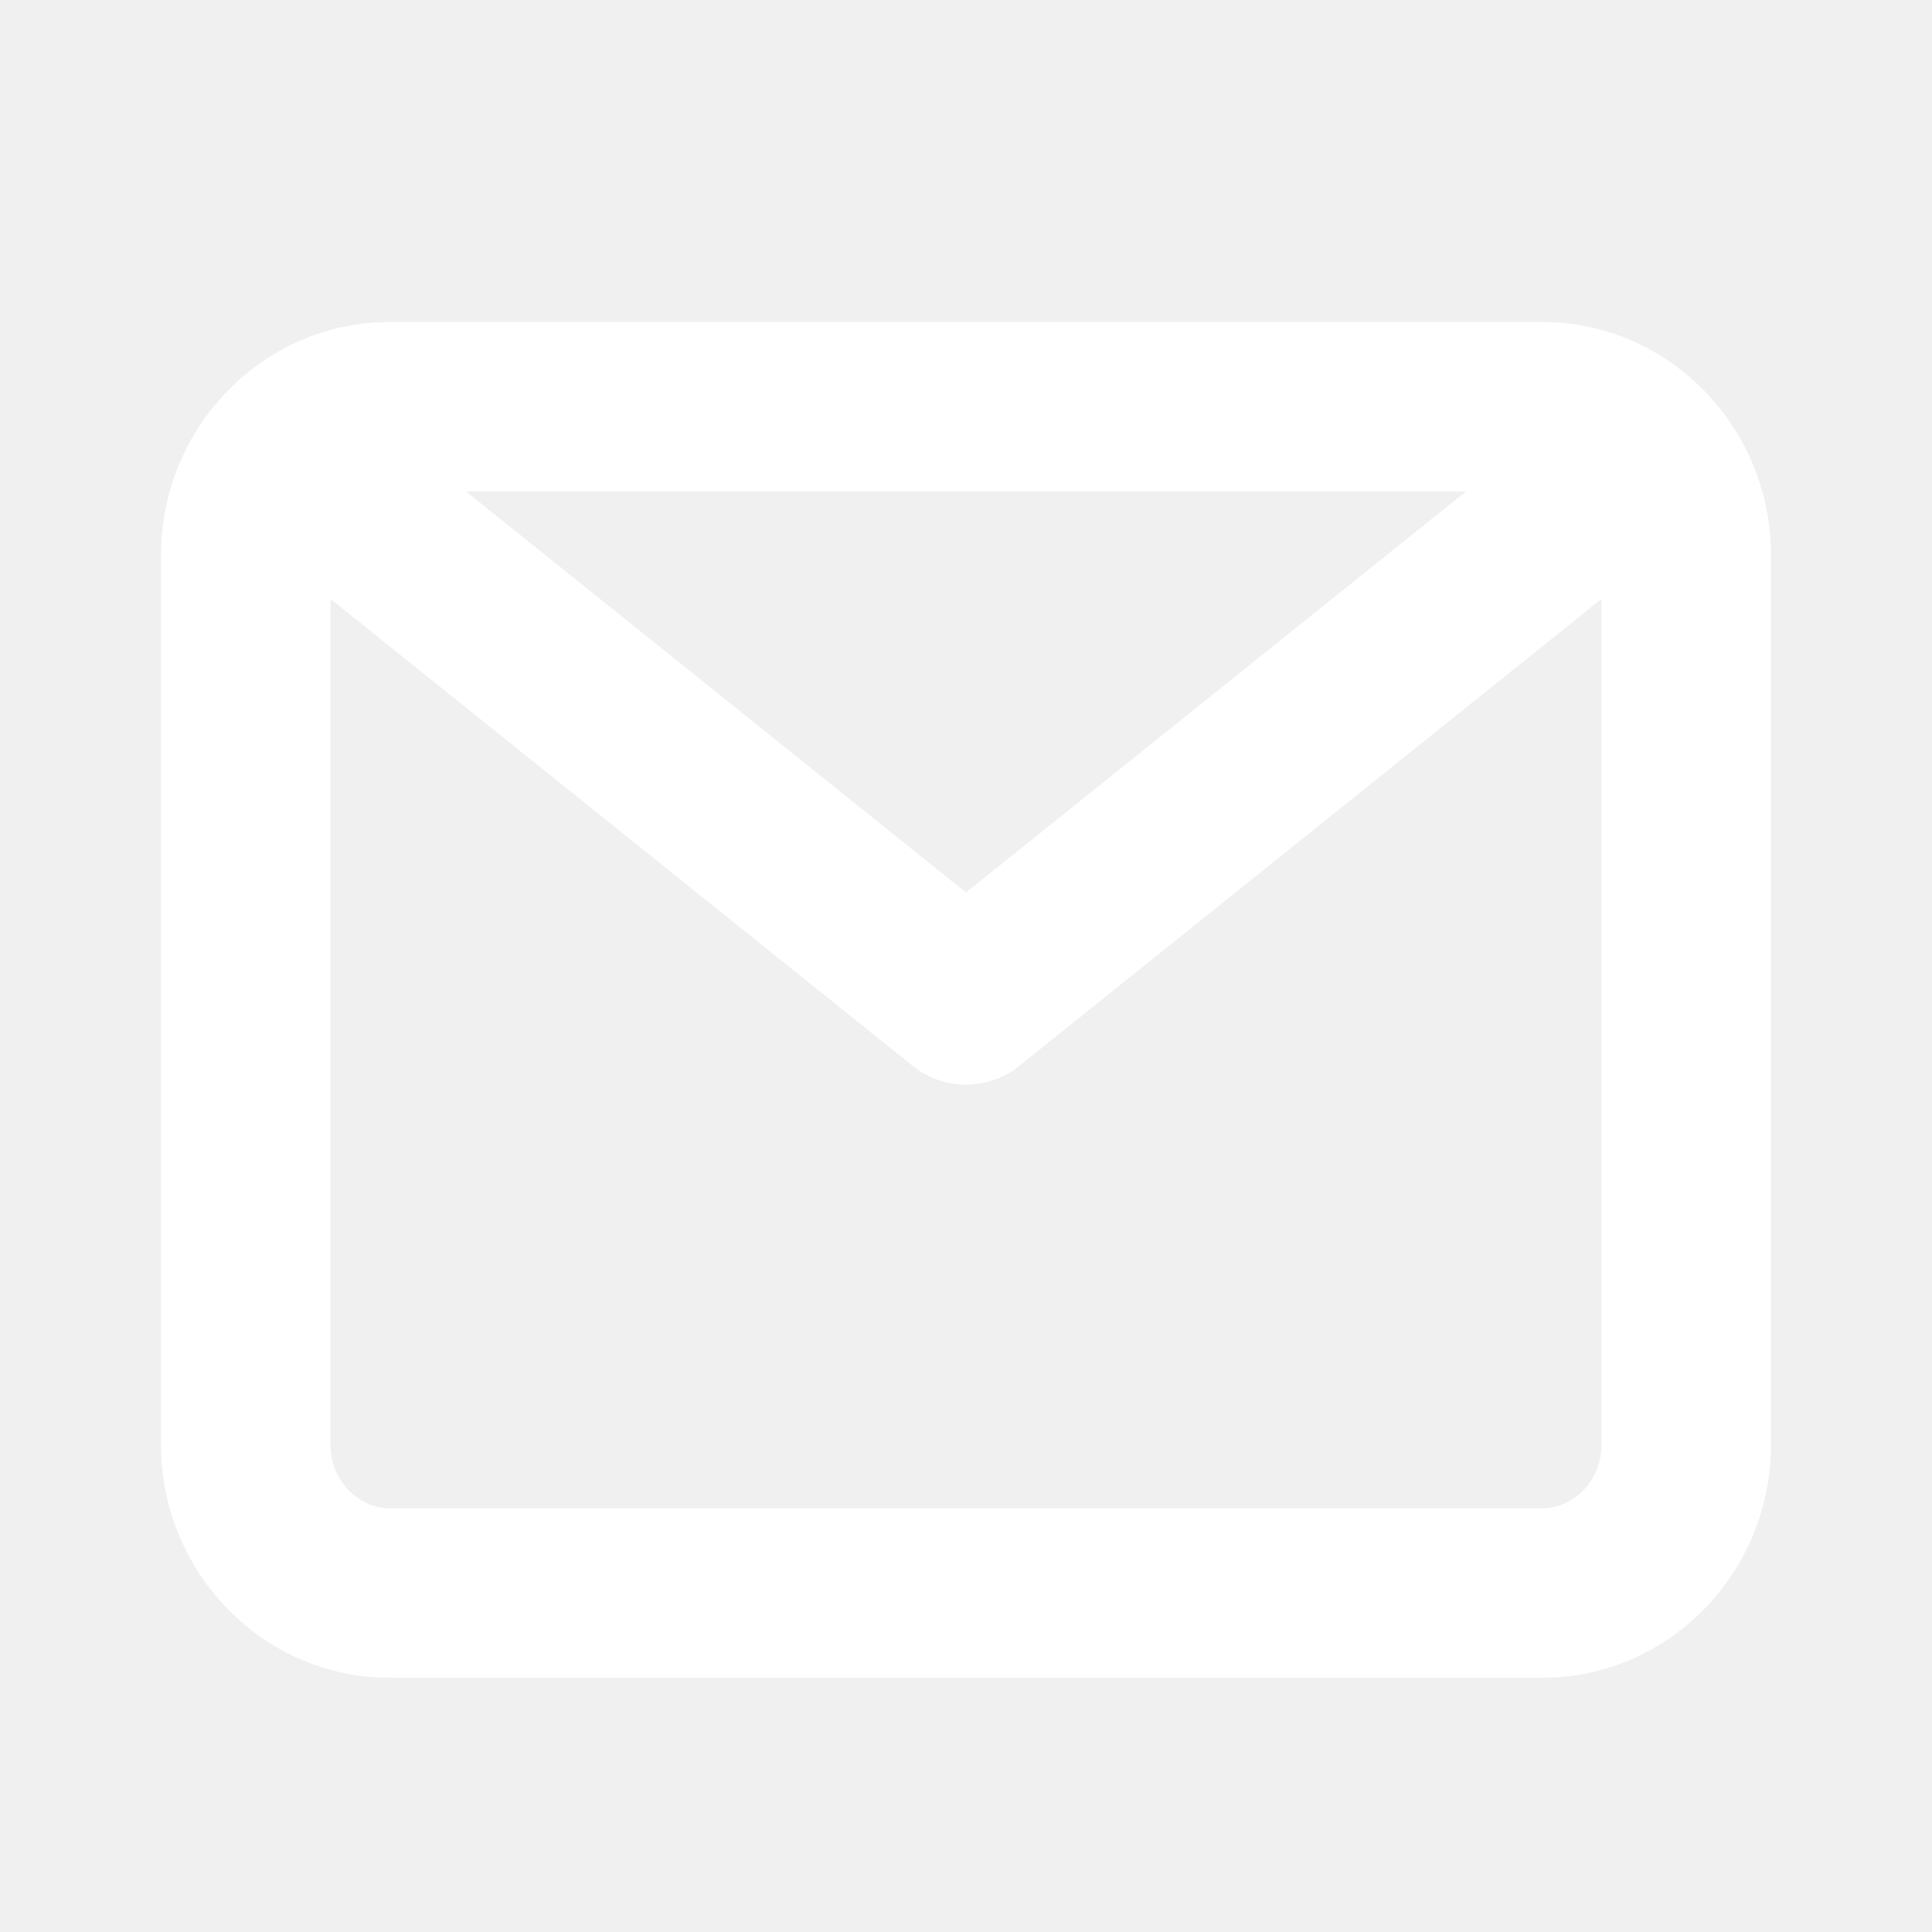
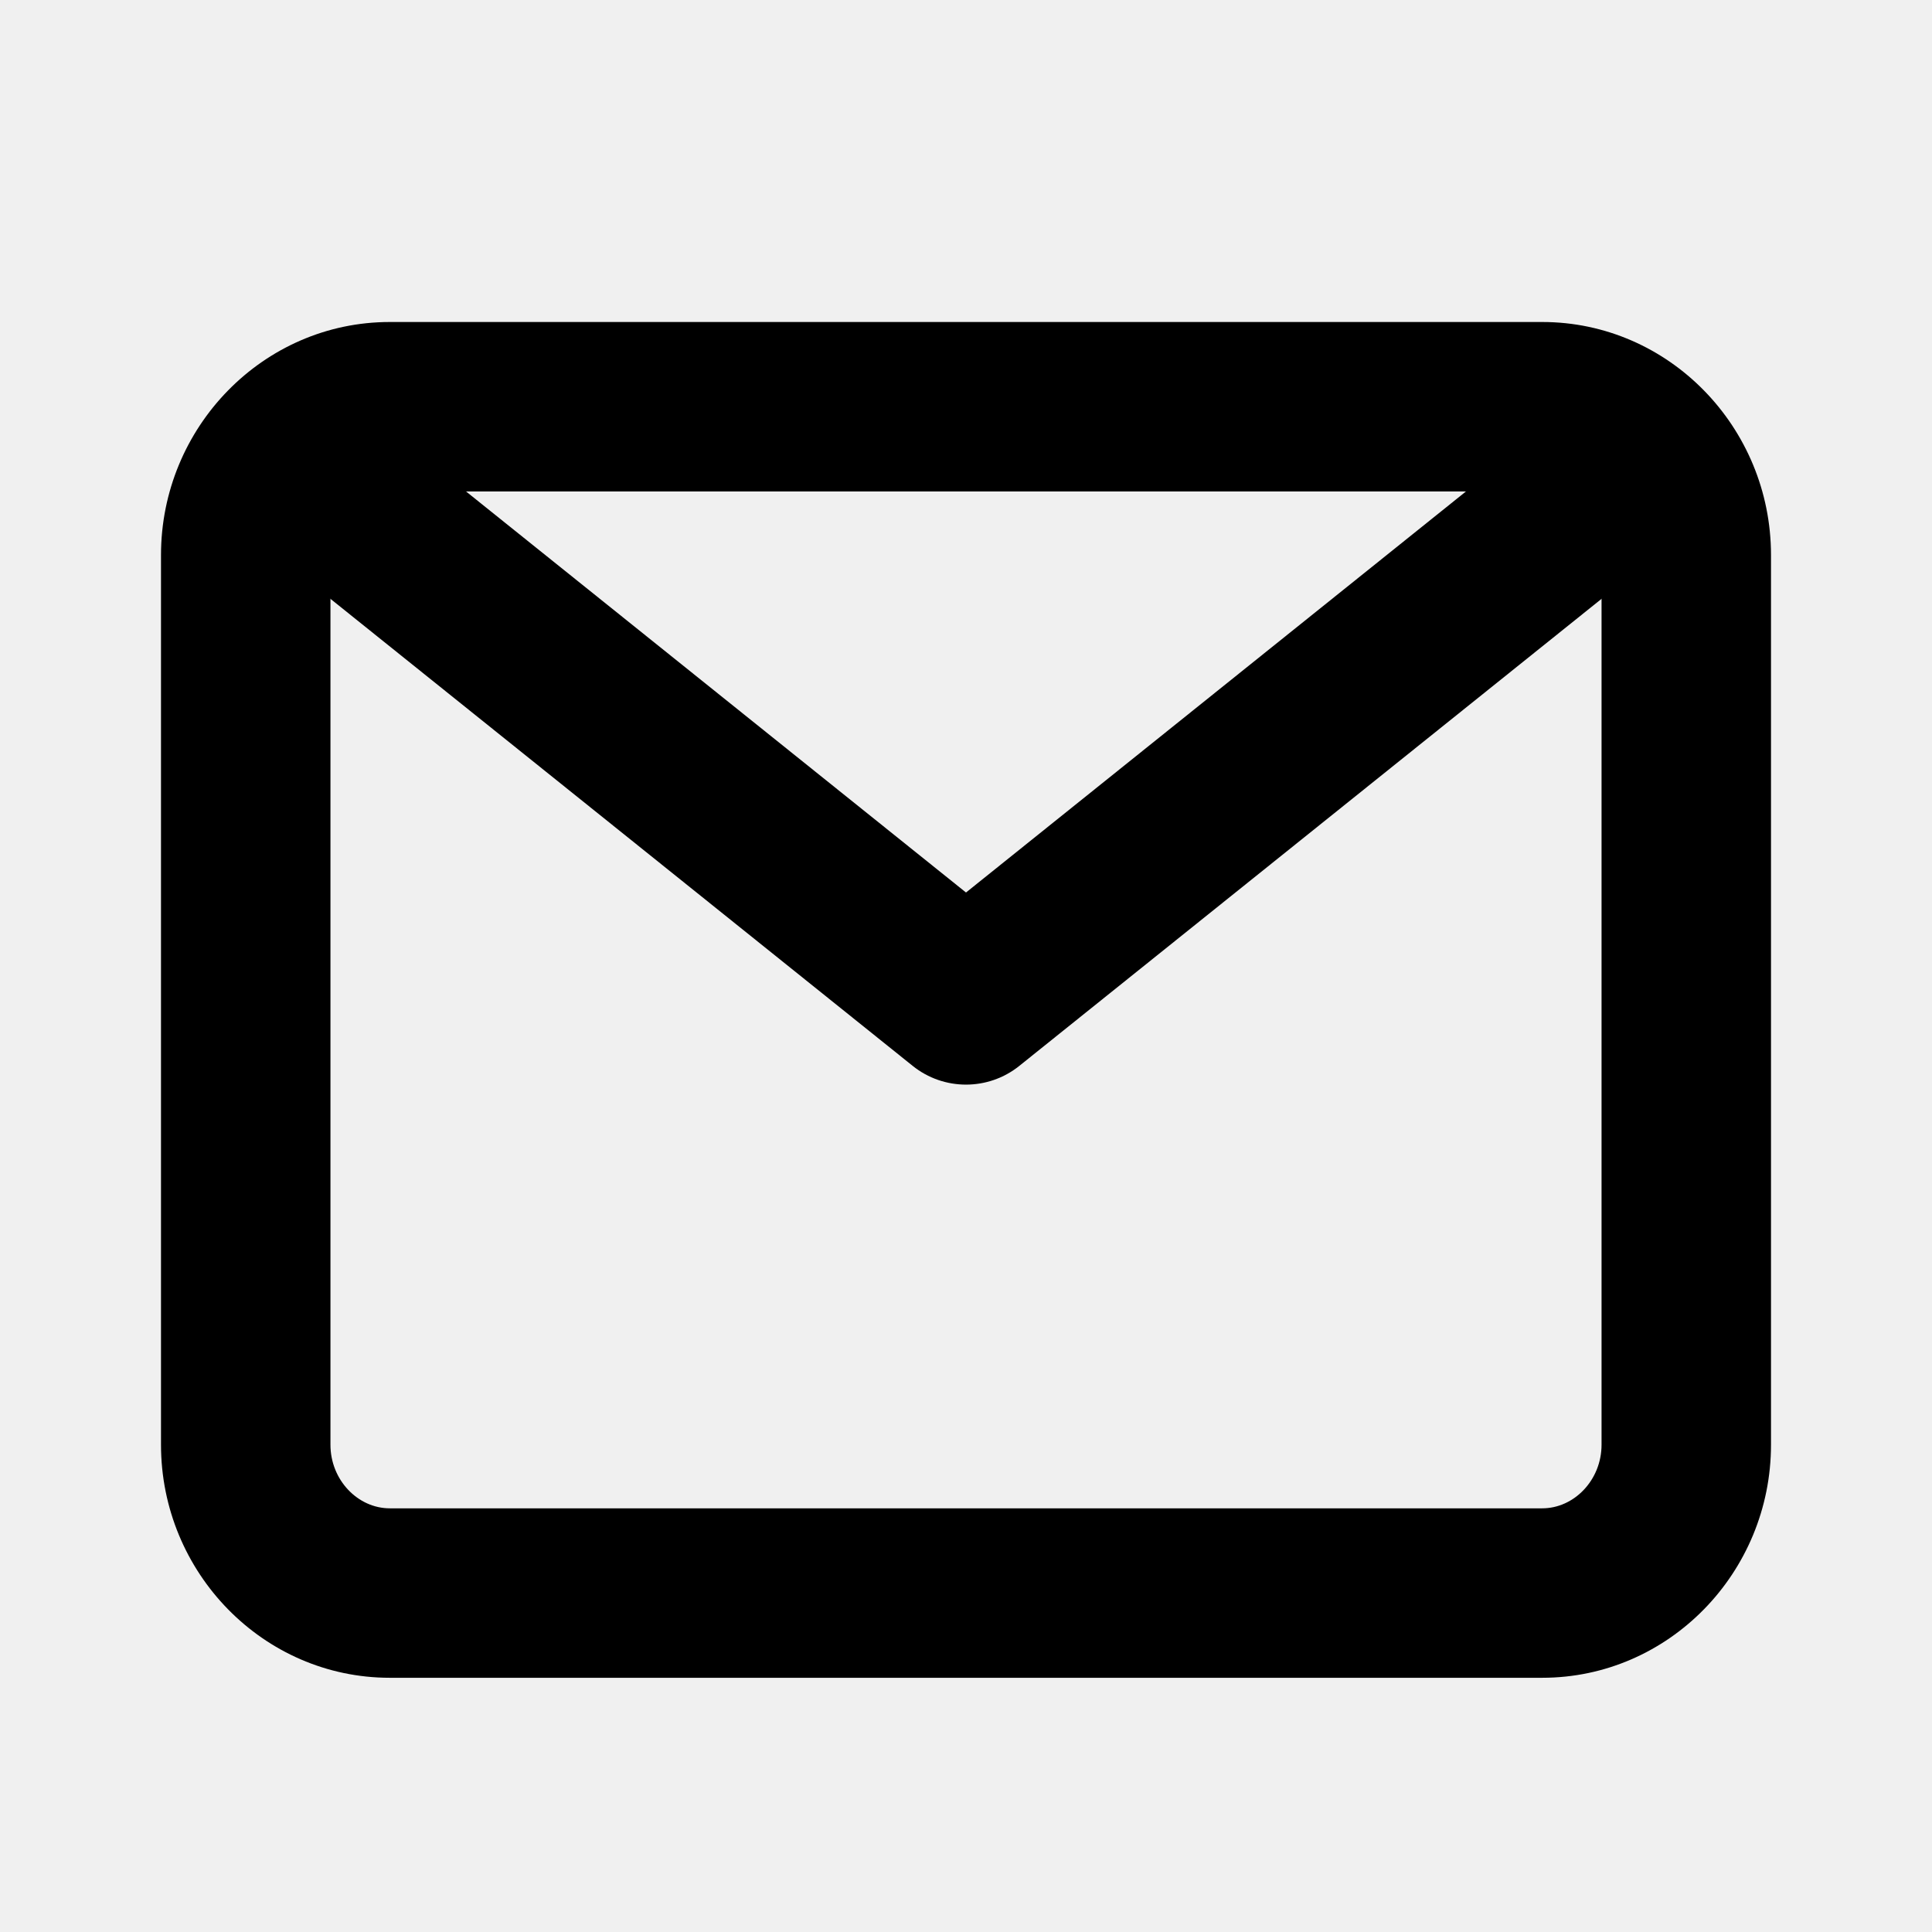
<svg xmlns="http://www.w3.org/2000/svg" width="24px" height="24px" viewBox="0 0 24 24" version="1.1">
  <defs />
  <g id="Artboard-3" stroke="none" stroke-width="1" fill="none" fill-rule="evenodd">
-     <g id="Group" transform="translate(2, 4)" fill="#FFFFFF" fill-rule="nonzero">
+     <g id="Group" transform="translate(2, 4)" fill="currentColor" fill-rule="nonzero">
      <path d="M2.842,2.105 C2.446,2.105 2.105,2.456 2.105,2.895 L2.105,13.947 C2.105,14.386 2.446,14.737 2.842,14.737 L17.158,14.737 C17.554,14.737 17.895,14.386 17.895,13.947 L17.895,2.895 C17.895,2.456 17.554,2.105 17.158,2.105 L2.842,2.105 Z M2.842,0 L17.158,0 C18.73,0 20,1.307 20,2.895 L20,13.947 C20,15.535 18.73,16.842 17.158,16.842 L2.842,16.842 C1.27,16.842 0,15.535 0,13.947 L0,2.895 C0,1.307 1.27,0 2.842,0 Z" id="Shape-Copy-3" />
      <path d="M17.233,1.285 C17.685,0.922 18.347,0.992 18.713,1.44 C19.079,1.888 19.009,2.546 18.557,2.908 L10.662,9.241 C10.276,9.551 9.724,9.551 9.338,9.241 L1.443,2.908 C0.991,2.546 0.921,1.888 1.287,1.44 C1.653,0.992 2.315,0.922 2.767,1.285 L10,7.087 L17.233,1.285 Z" id="Shape-Copy-4" />
    </g>
  </g>
</svg>
